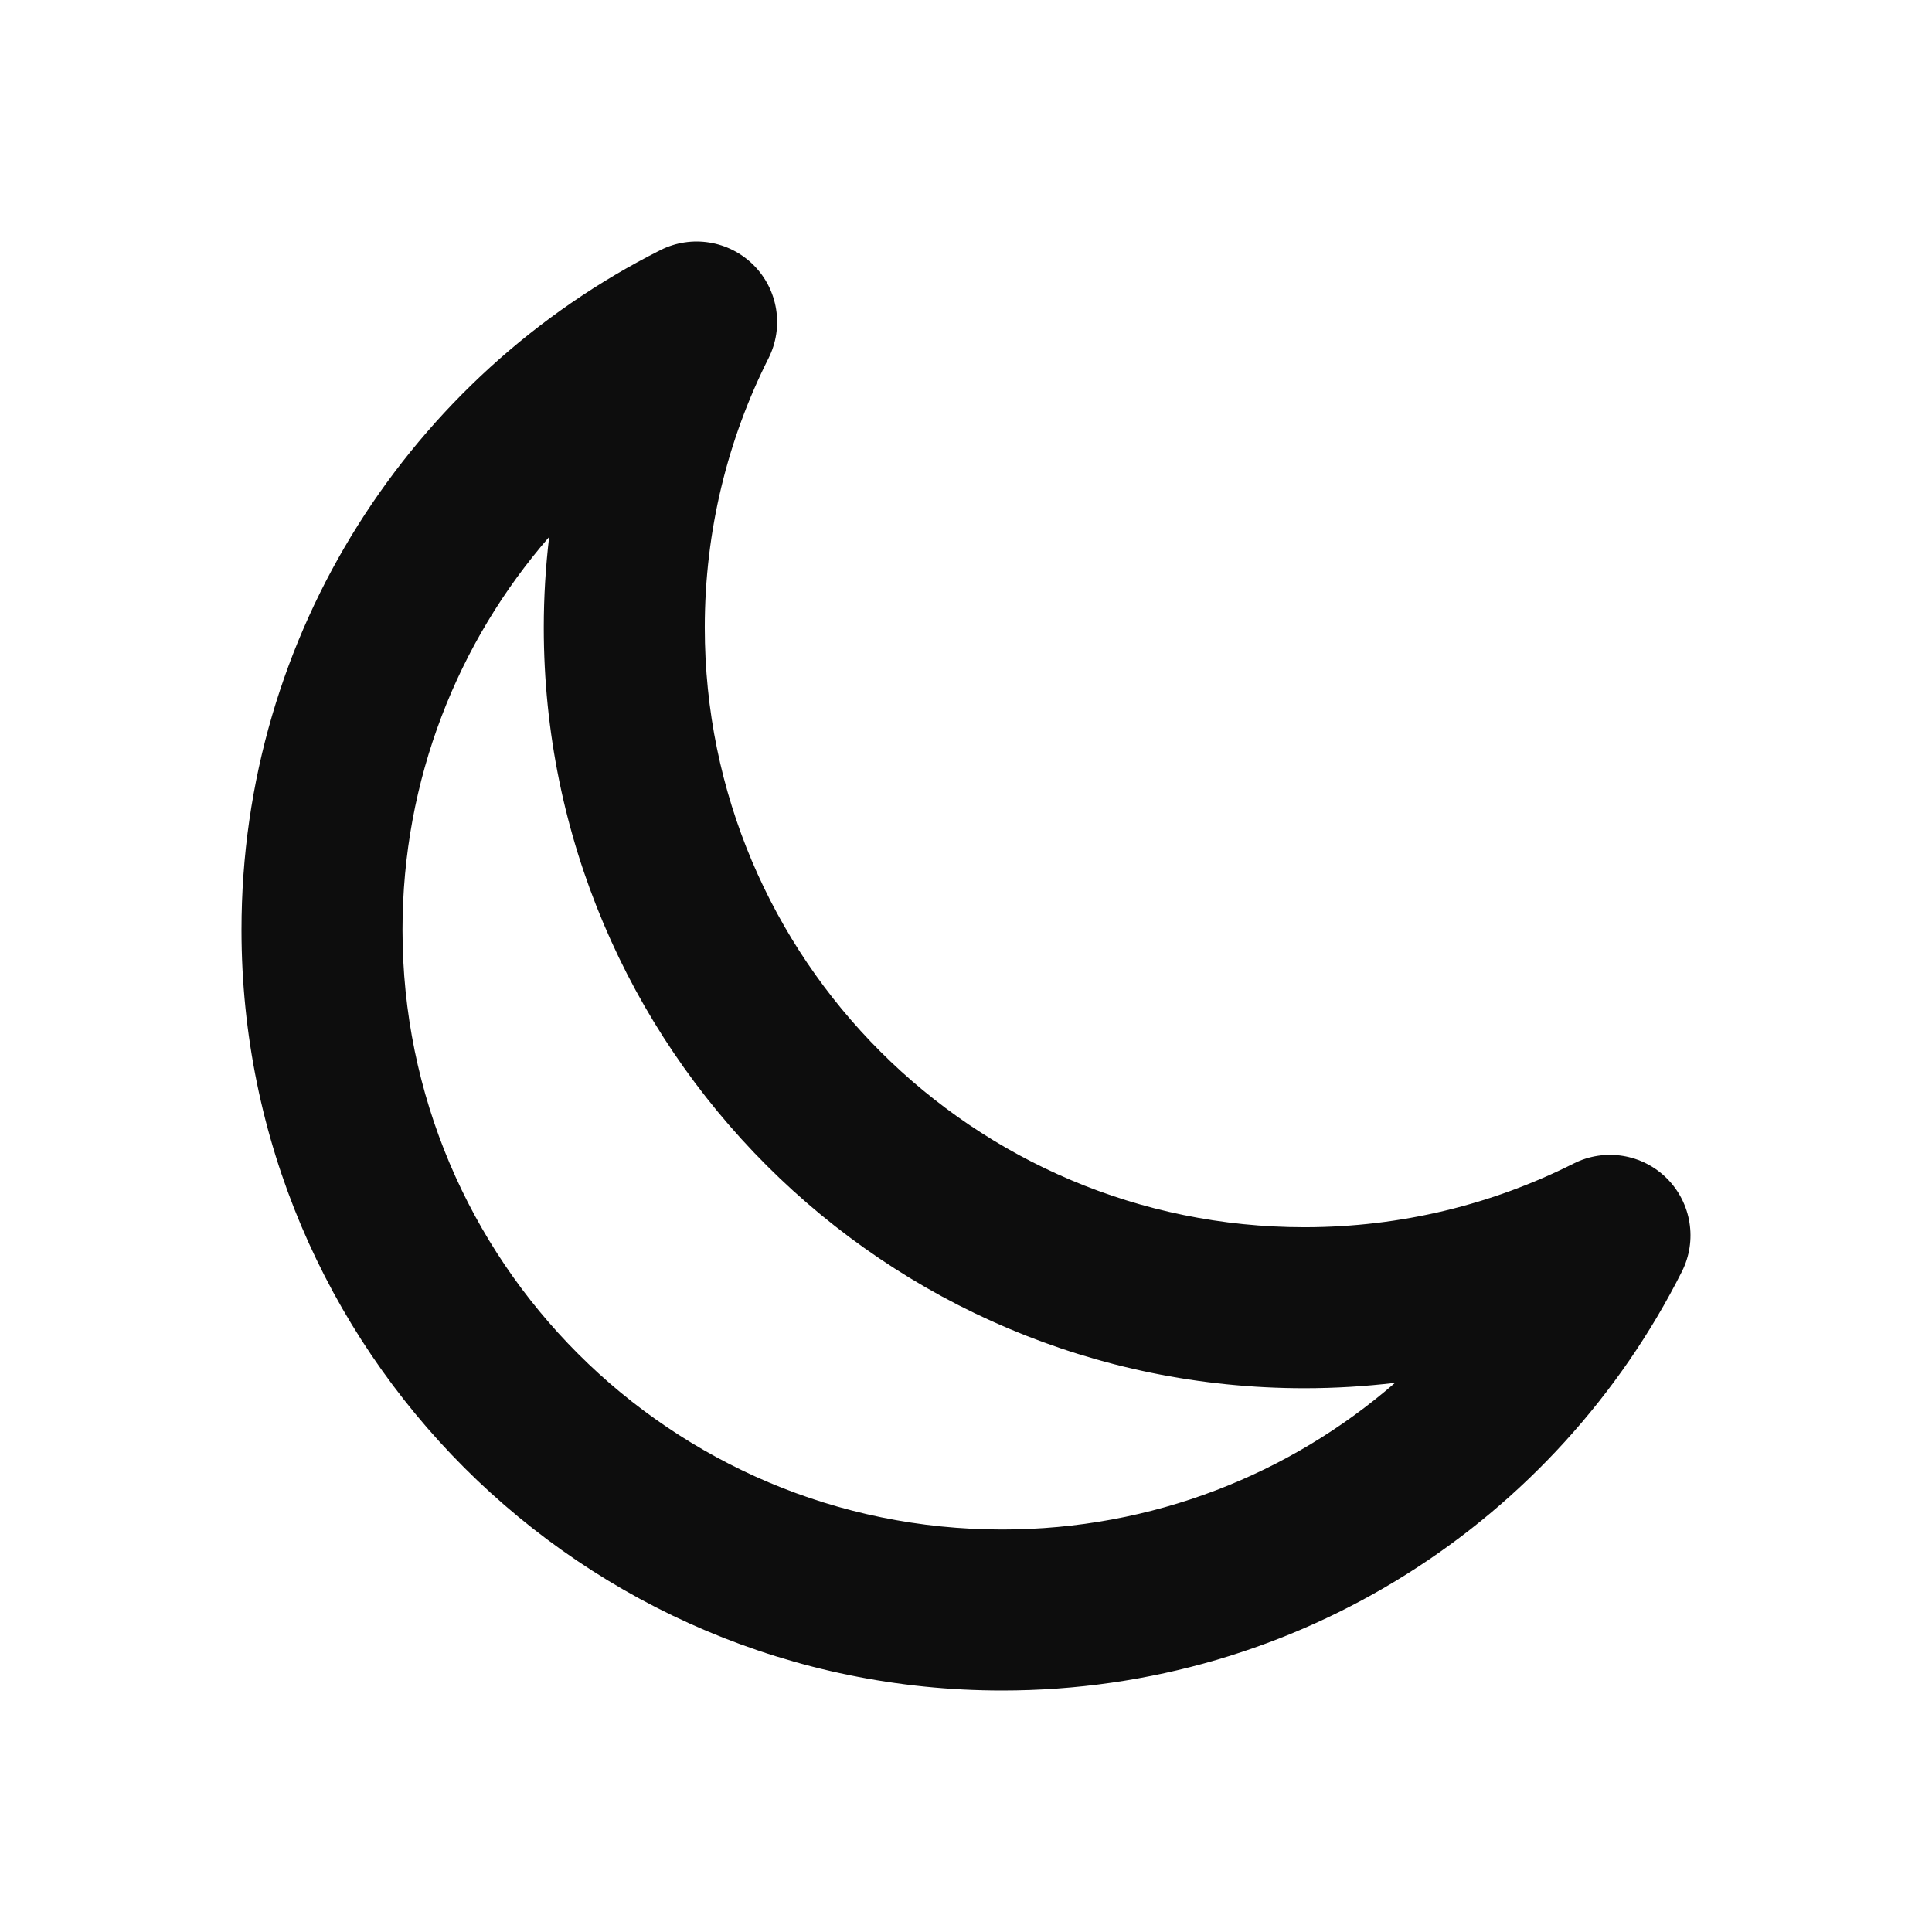
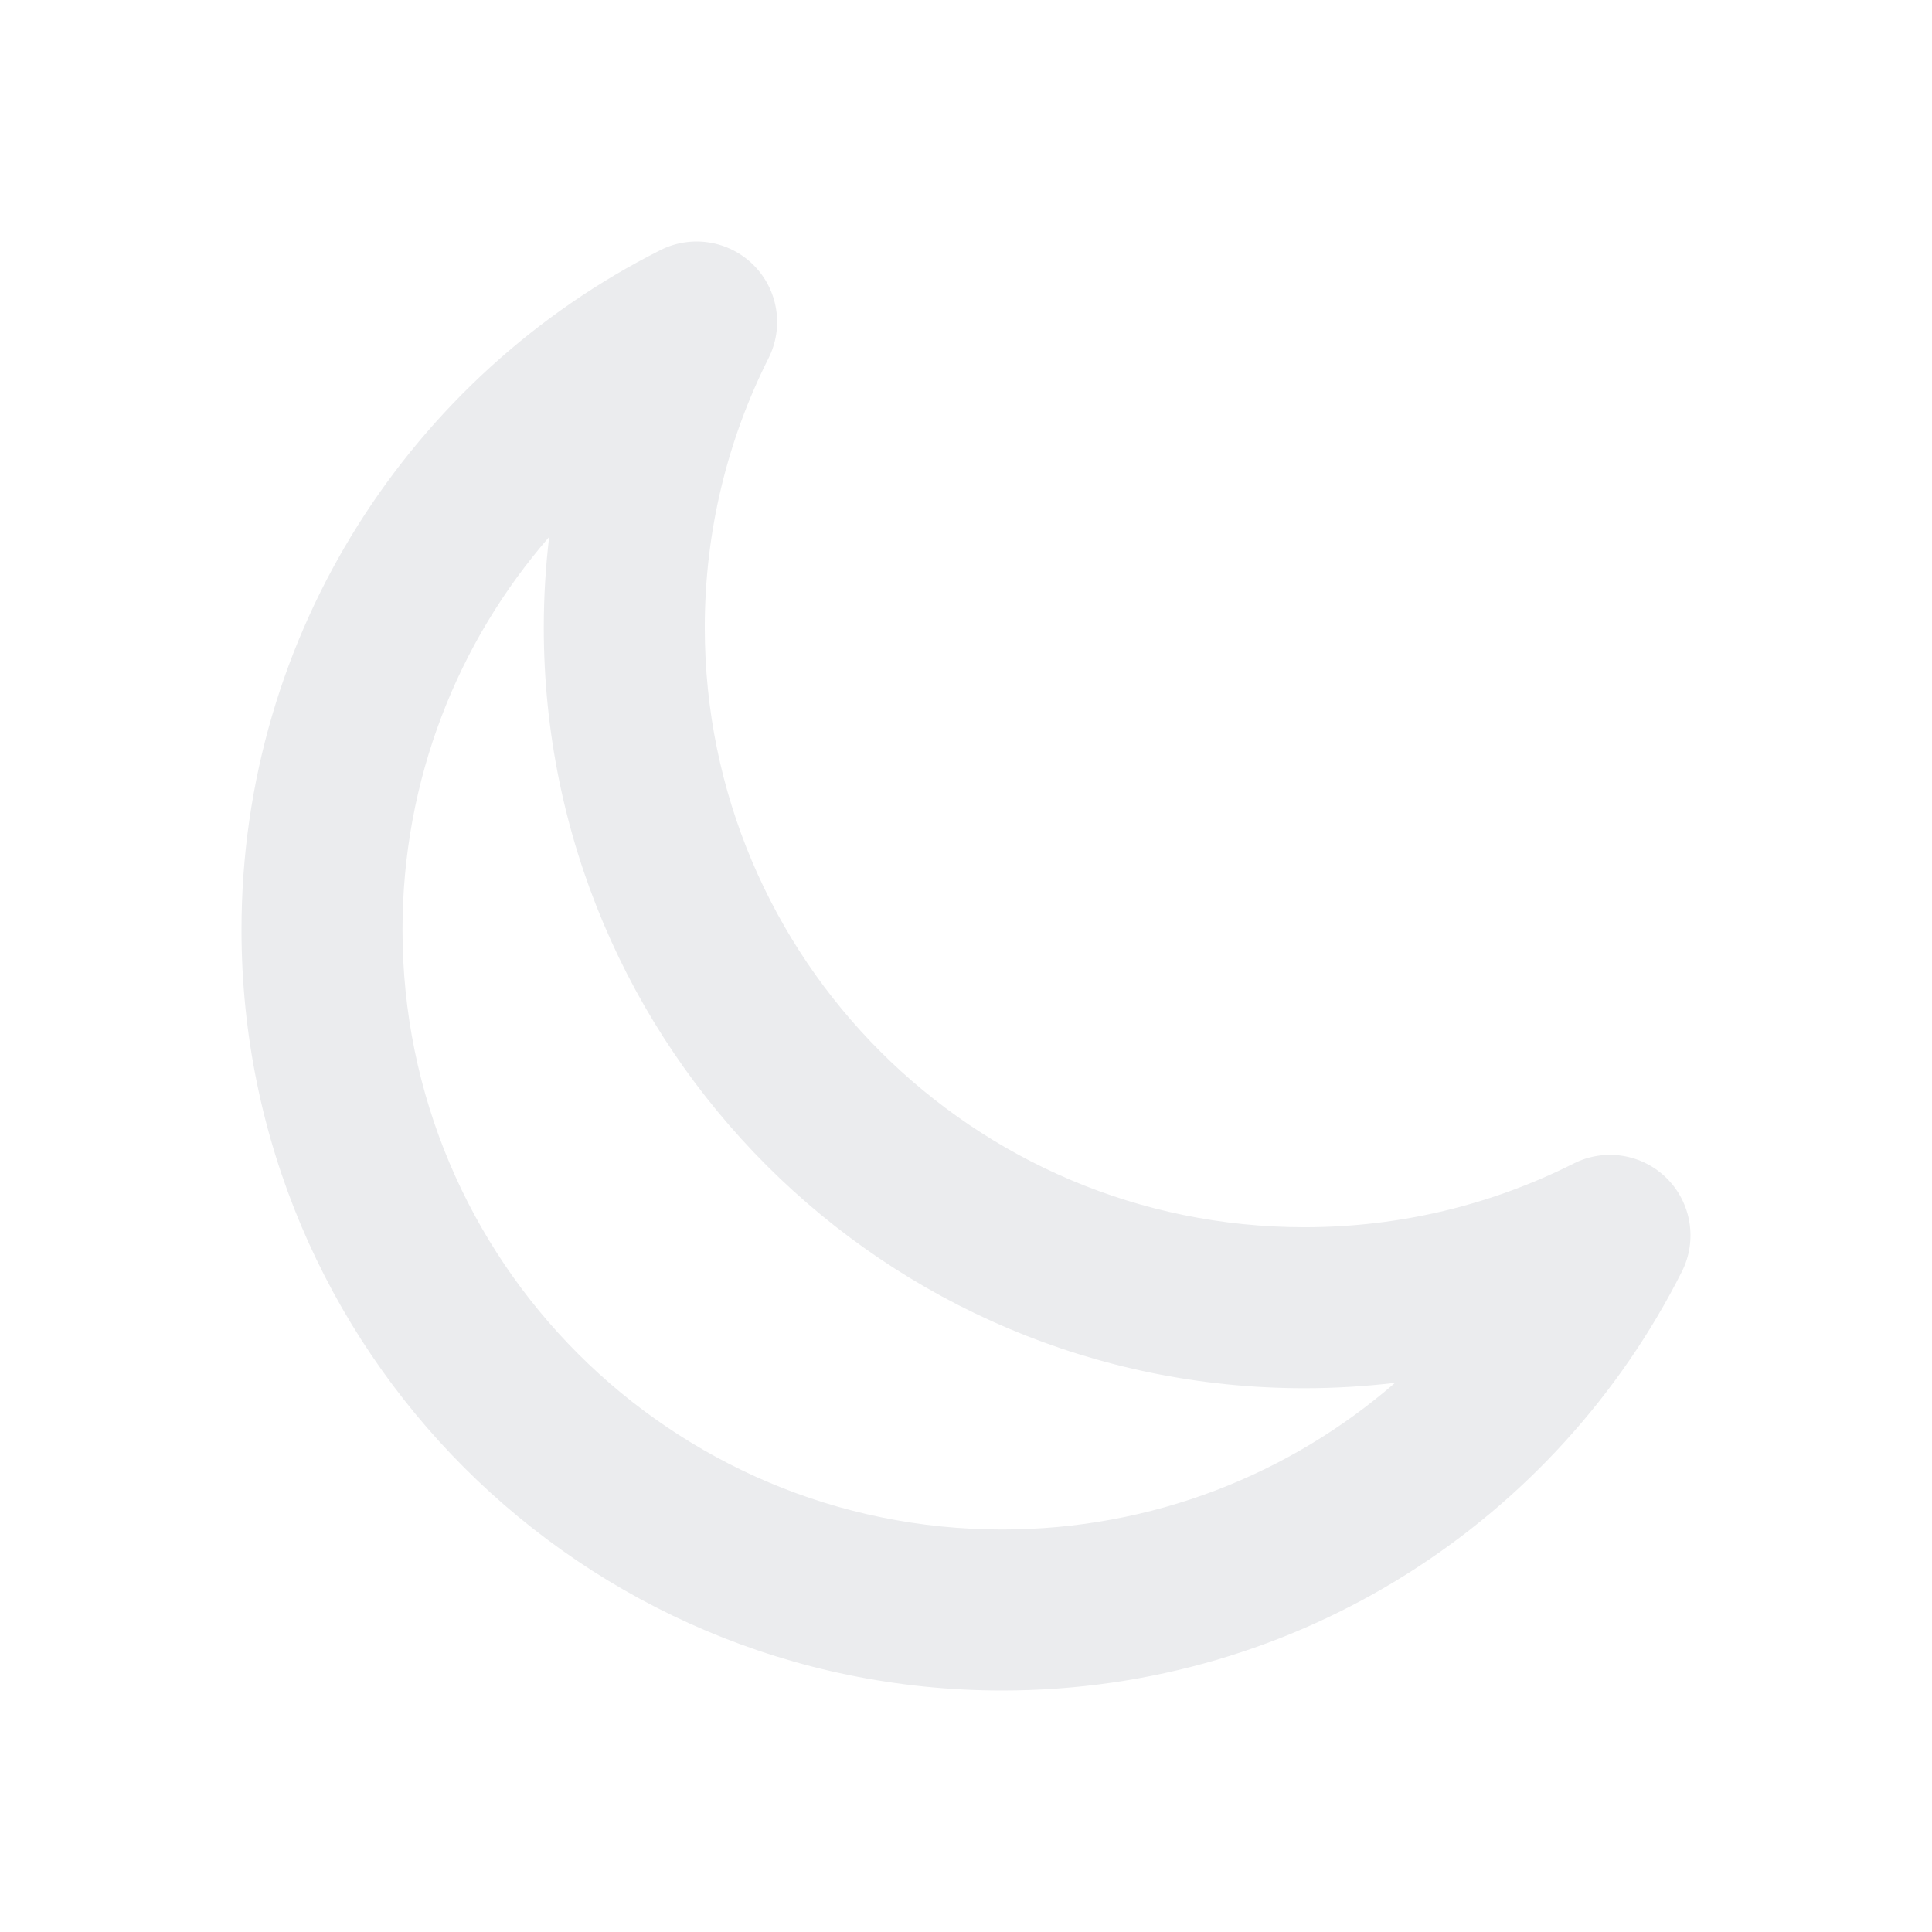
<svg xmlns="http://www.w3.org/2000/svg" fill="none" viewBox="0 0 24 24" height="24" width="24">
-   <path d="M9.361 3.293C9.666 3.598 9.741 4.064 9.547 4.45C9.041 5.455 8.755 6.59 8.755 7.796C8.755 11.91 12.09 15.245 16.204 15.245C17.41 15.245 18.545 14.959 19.55 14.453C19.936 14.259 20.402 14.334 20.707 14.639C21.012 14.944 21.087 15.411 20.893 15.796C19.34 18.881 16.143 21 12.449 21C7.231 21 3 16.769 3 11.551C3 7.857 5.119 4.66 8.204 3.107C8.589 2.913 9.056 2.988 9.361 3.293ZM6.822 6.67C5.686 7.977 5 9.684 5 11.551C5 15.665 8.335 19 12.449 19C14.316 19 16.023 18.314 17.33 17.178C16.961 17.222 16.585 17.245 16.204 17.245C10.986 17.245 6.755 13.014 6.755 7.796C6.755 7.415 6.778 7.039 6.822 6.67Z" fill="#0D0D0D" />
+   <path d="M9.361 3.293C9.666 3.598 9.741 4.064 9.547 4.45C9.041 5.455 8.755 6.59 8.755 7.796C8.755 11.91 12.09 15.245 16.204 15.245C17.41 15.245 18.545 14.959 19.55 14.453C19.936 14.259 20.402 14.334 20.707 14.639C21.012 14.944 21.087 15.411 20.893 15.796C19.34 18.881 16.143 21 12.449 21C7.231 21 3 16.769 3 11.551C3 7.857 5.119 4.66 8.204 3.107C8.589 2.913 9.056 2.988 9.361 3.293ZM6.822 6.67C5.686 7.977 5 9.684 5 11.551C5 15.665 8.335 19 12.449 19C14.316 19 16.023 18.314 17.33 17.178C16.961 17.222 16.585 17.245 16.204 17.245C10.986 17.245 6.755 13.014 6.755 7.796C6.755 7.415 6.778 7.039 6.822 6.67Z" fill="#ebecee" />
</svg>
